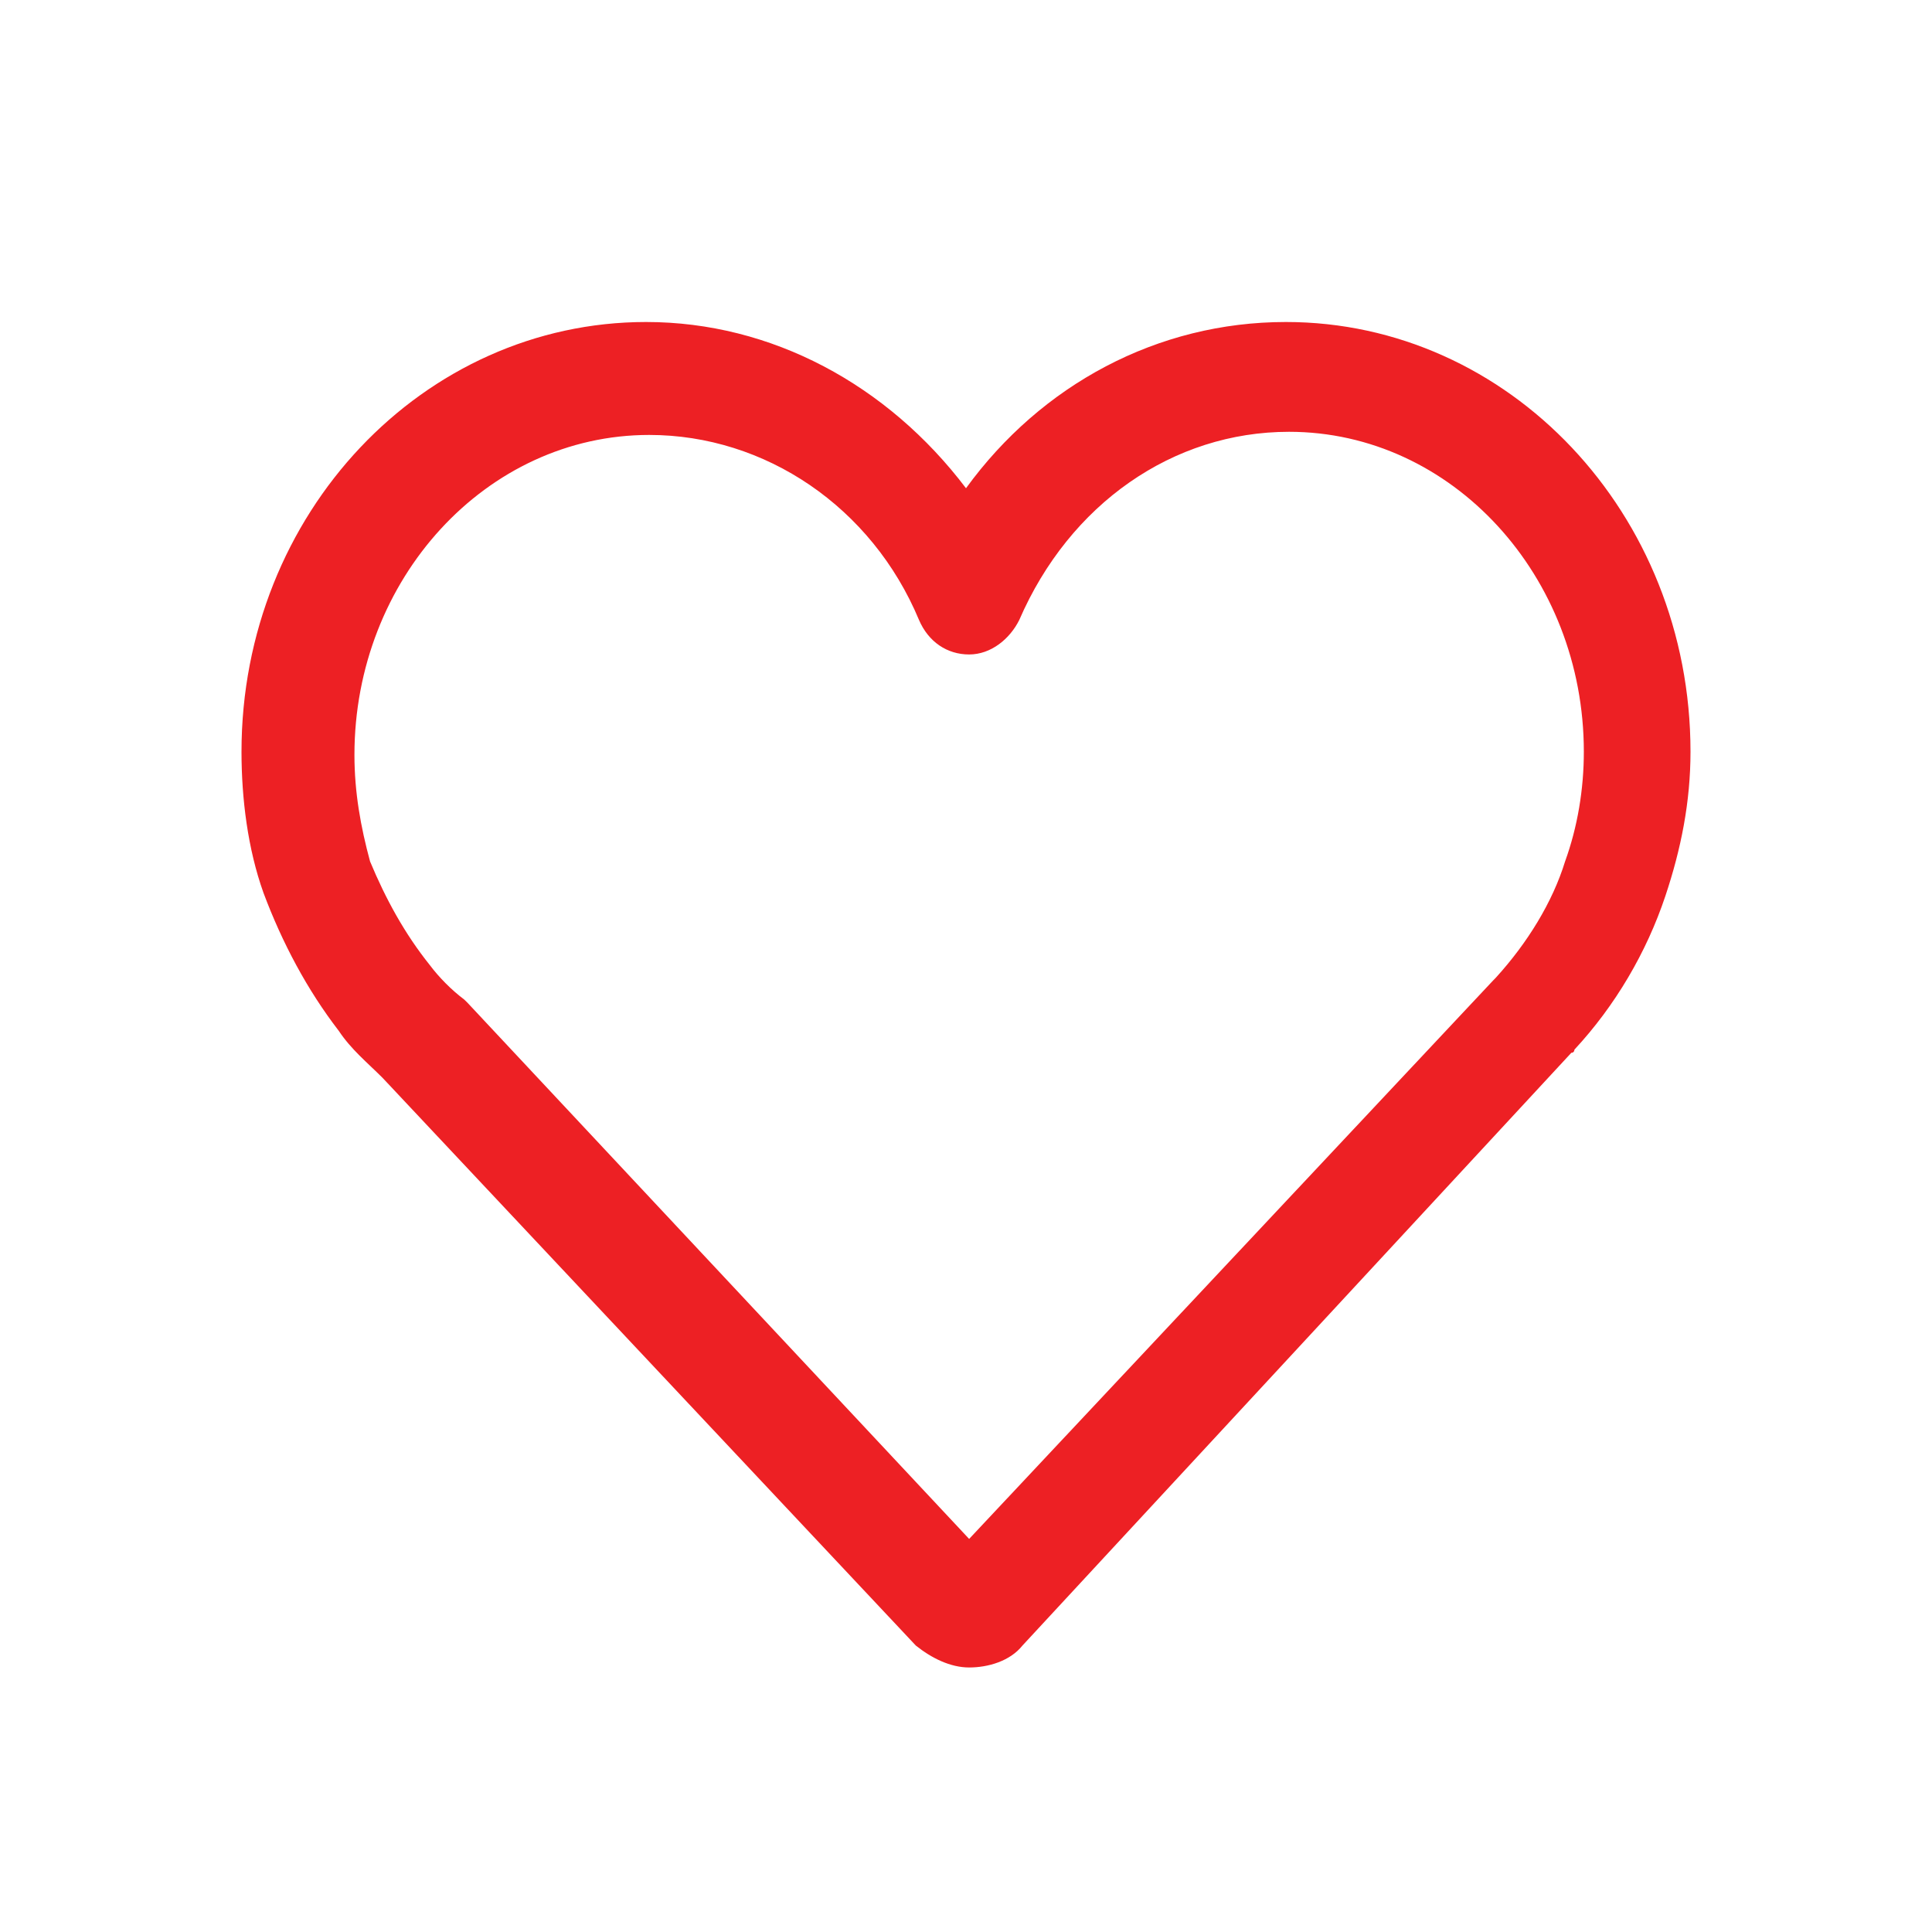
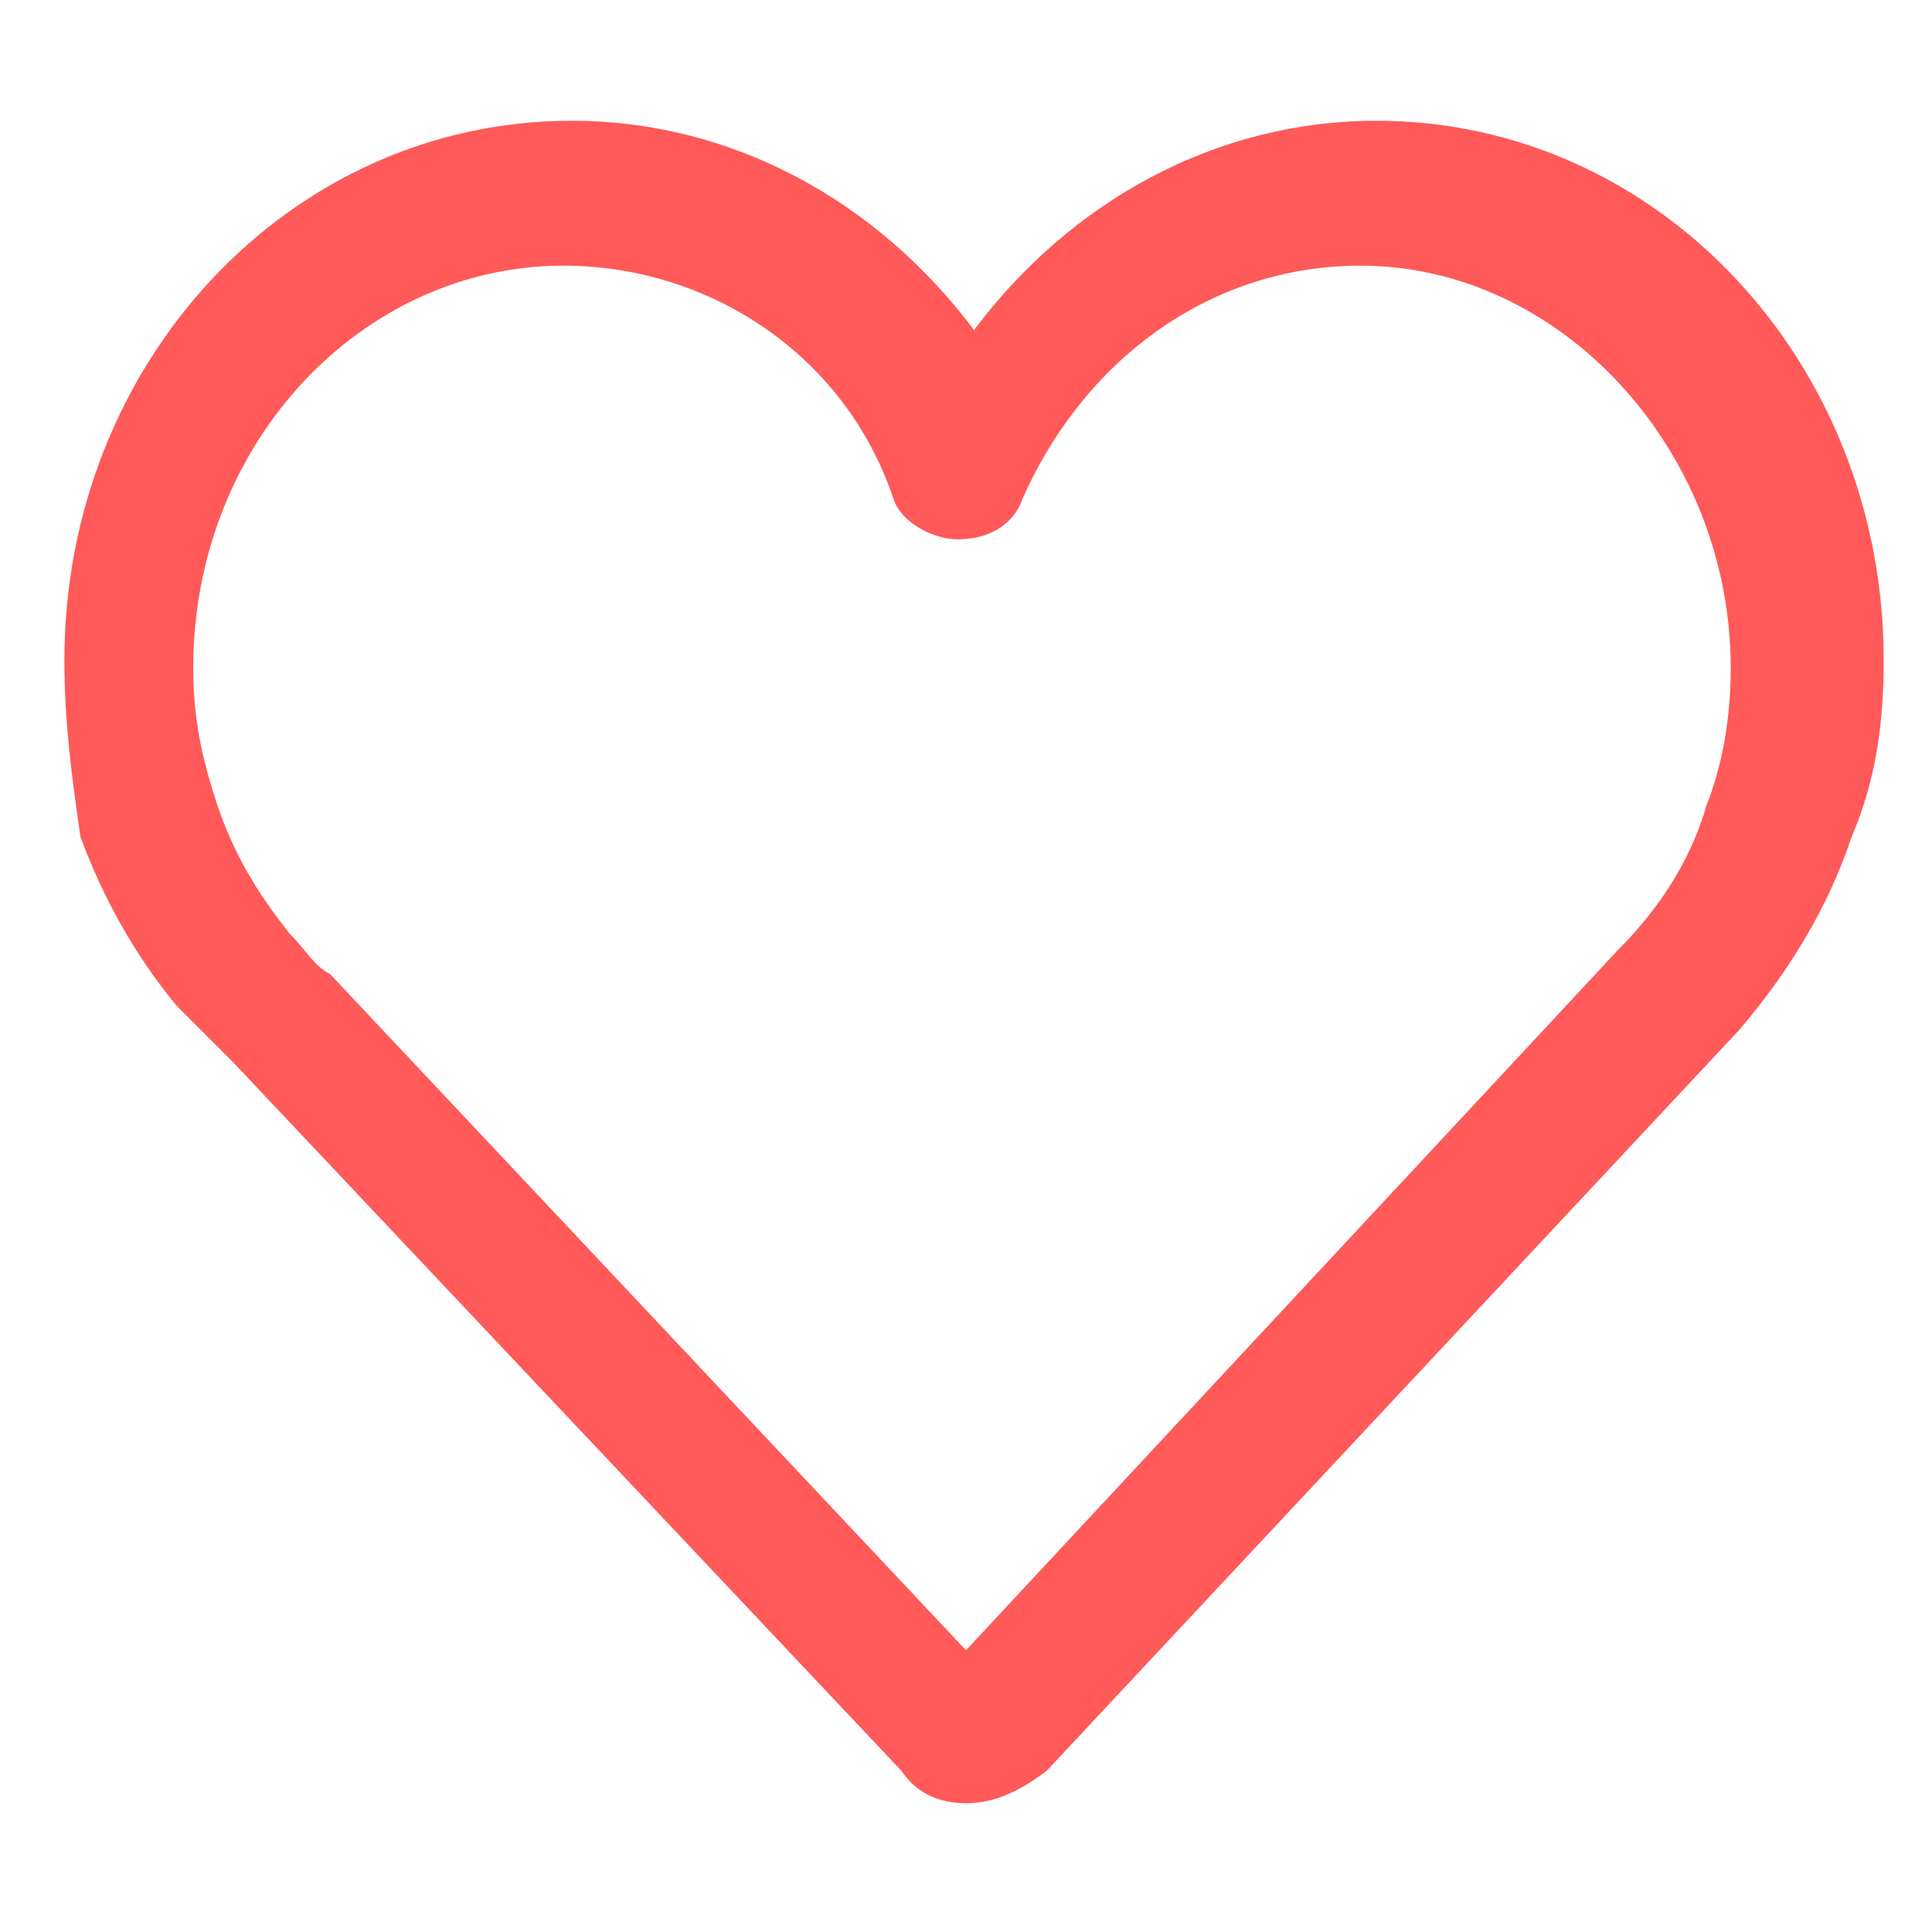
<svg xmlns="http://www.w3.org/2000/svg" width="24" height="24" viewBox="0 0 24 24" fill="none">
-   <path d="M12.039 20.714C11.805 20.714 11.571 20.597 11.377 20.442L4.753 13.39C4.558 13.195 4.364 13.039 4.208 12.805C3.818 12.299 3.506 11.714 3.273 11.091C3.078 10.546 3 9.922 3 9.338C3 6.377 5.26 4 8.026 4C9.584 4 11.026 4.779 12 6.065C12.935 4.779 14.377 4 15.974 4C18.74 4 21 6.377 21 9.338C21 9.961 20.883 10.546 20.688 11.13C20.454 11.831 20.065 12.493 19.558 13.039C19.558 13.039 19.558 13.078 19.52 13.078L12.701 20.442C12.546 20.636 12.273 20.714 12.039 20.714ZM8.065 5.403C6.039 5.403 4.403 7.195 4.403 9.377C4.403 9.844 4.481 10.273 4.597 10.701C4.792 11.169 5.026 11.597 5.338 11.987C5.455 12.143 5.61 12.299 5.766 12.416L5.805 12.454L12.039 19.117L18.546 12.182C18.546 12.182 18.546 12.182 18.584 12.143C18.974 11.714 19.286 11.208 19.442 10.701C19.597 10.273 19.675 9.805 19.675 9.338C19.675 7.156 18.039 5.364 16.013 5.364C14.571 5.364 13.286 6.26 12.662 7.701C12.546 7.935 12.312 8.13 12.039 8.13C11.766 8.13 11.533 7.974 11.416 7.701C10.831 6.299 9.506 5.403 8.065 5.403Z" fill="#ED2024" />
+   <path d="M12 22.4C11.7 22.4 11.4 22.3 11.2 22L2.9 13.2C2.7 13 2.4 12.7 2.2 12.5C1.7 11.9 1.3 11.2 1 10.4C0.9 9.7 0.8 9 0.8 8.2C0.8 4.5 3.6 1.5 7.1 1.5C9.1 1.5 10.9 2.5 12.1 4.1C13.3 2.5 15.1 1.5 17.1 1.5C20.6 1.5 23.4 4.5 23.4 8.2C23.4 9 23.3 9.7 23 10.4C22.7 11.3 22.2 12.1 21.6 12.8L13 22C12.6 22.3 12.3 22.4 12 22.4ZM7 3.3C4.5 3.3 2.4 5.5 2.4 8.3C2.4 8.9 2.5 9.4 2.7 10C2.9 10.6 3.2 11.1 3.6 11.6C3.8 11.8 3.9 12 4.1 12.1L12 20.5L20.1 11.8C20.6 11.3 21 10.7 21.2 10C21.4 9.5 21.5 8.9 21.5 8.3C21.5 5.6 19.4 3.3 16.9 3.3C15.1 3.3 13.5 4.4 12.7 6.2C12.6 6.5 12.3 6.7 11.9 6.7C11.6 6.7 11.2 6.5 11.1 6.2C10.5 4.4 8.8 3.3 7 3.3Z" fill="#FF5959" />
</svg>
